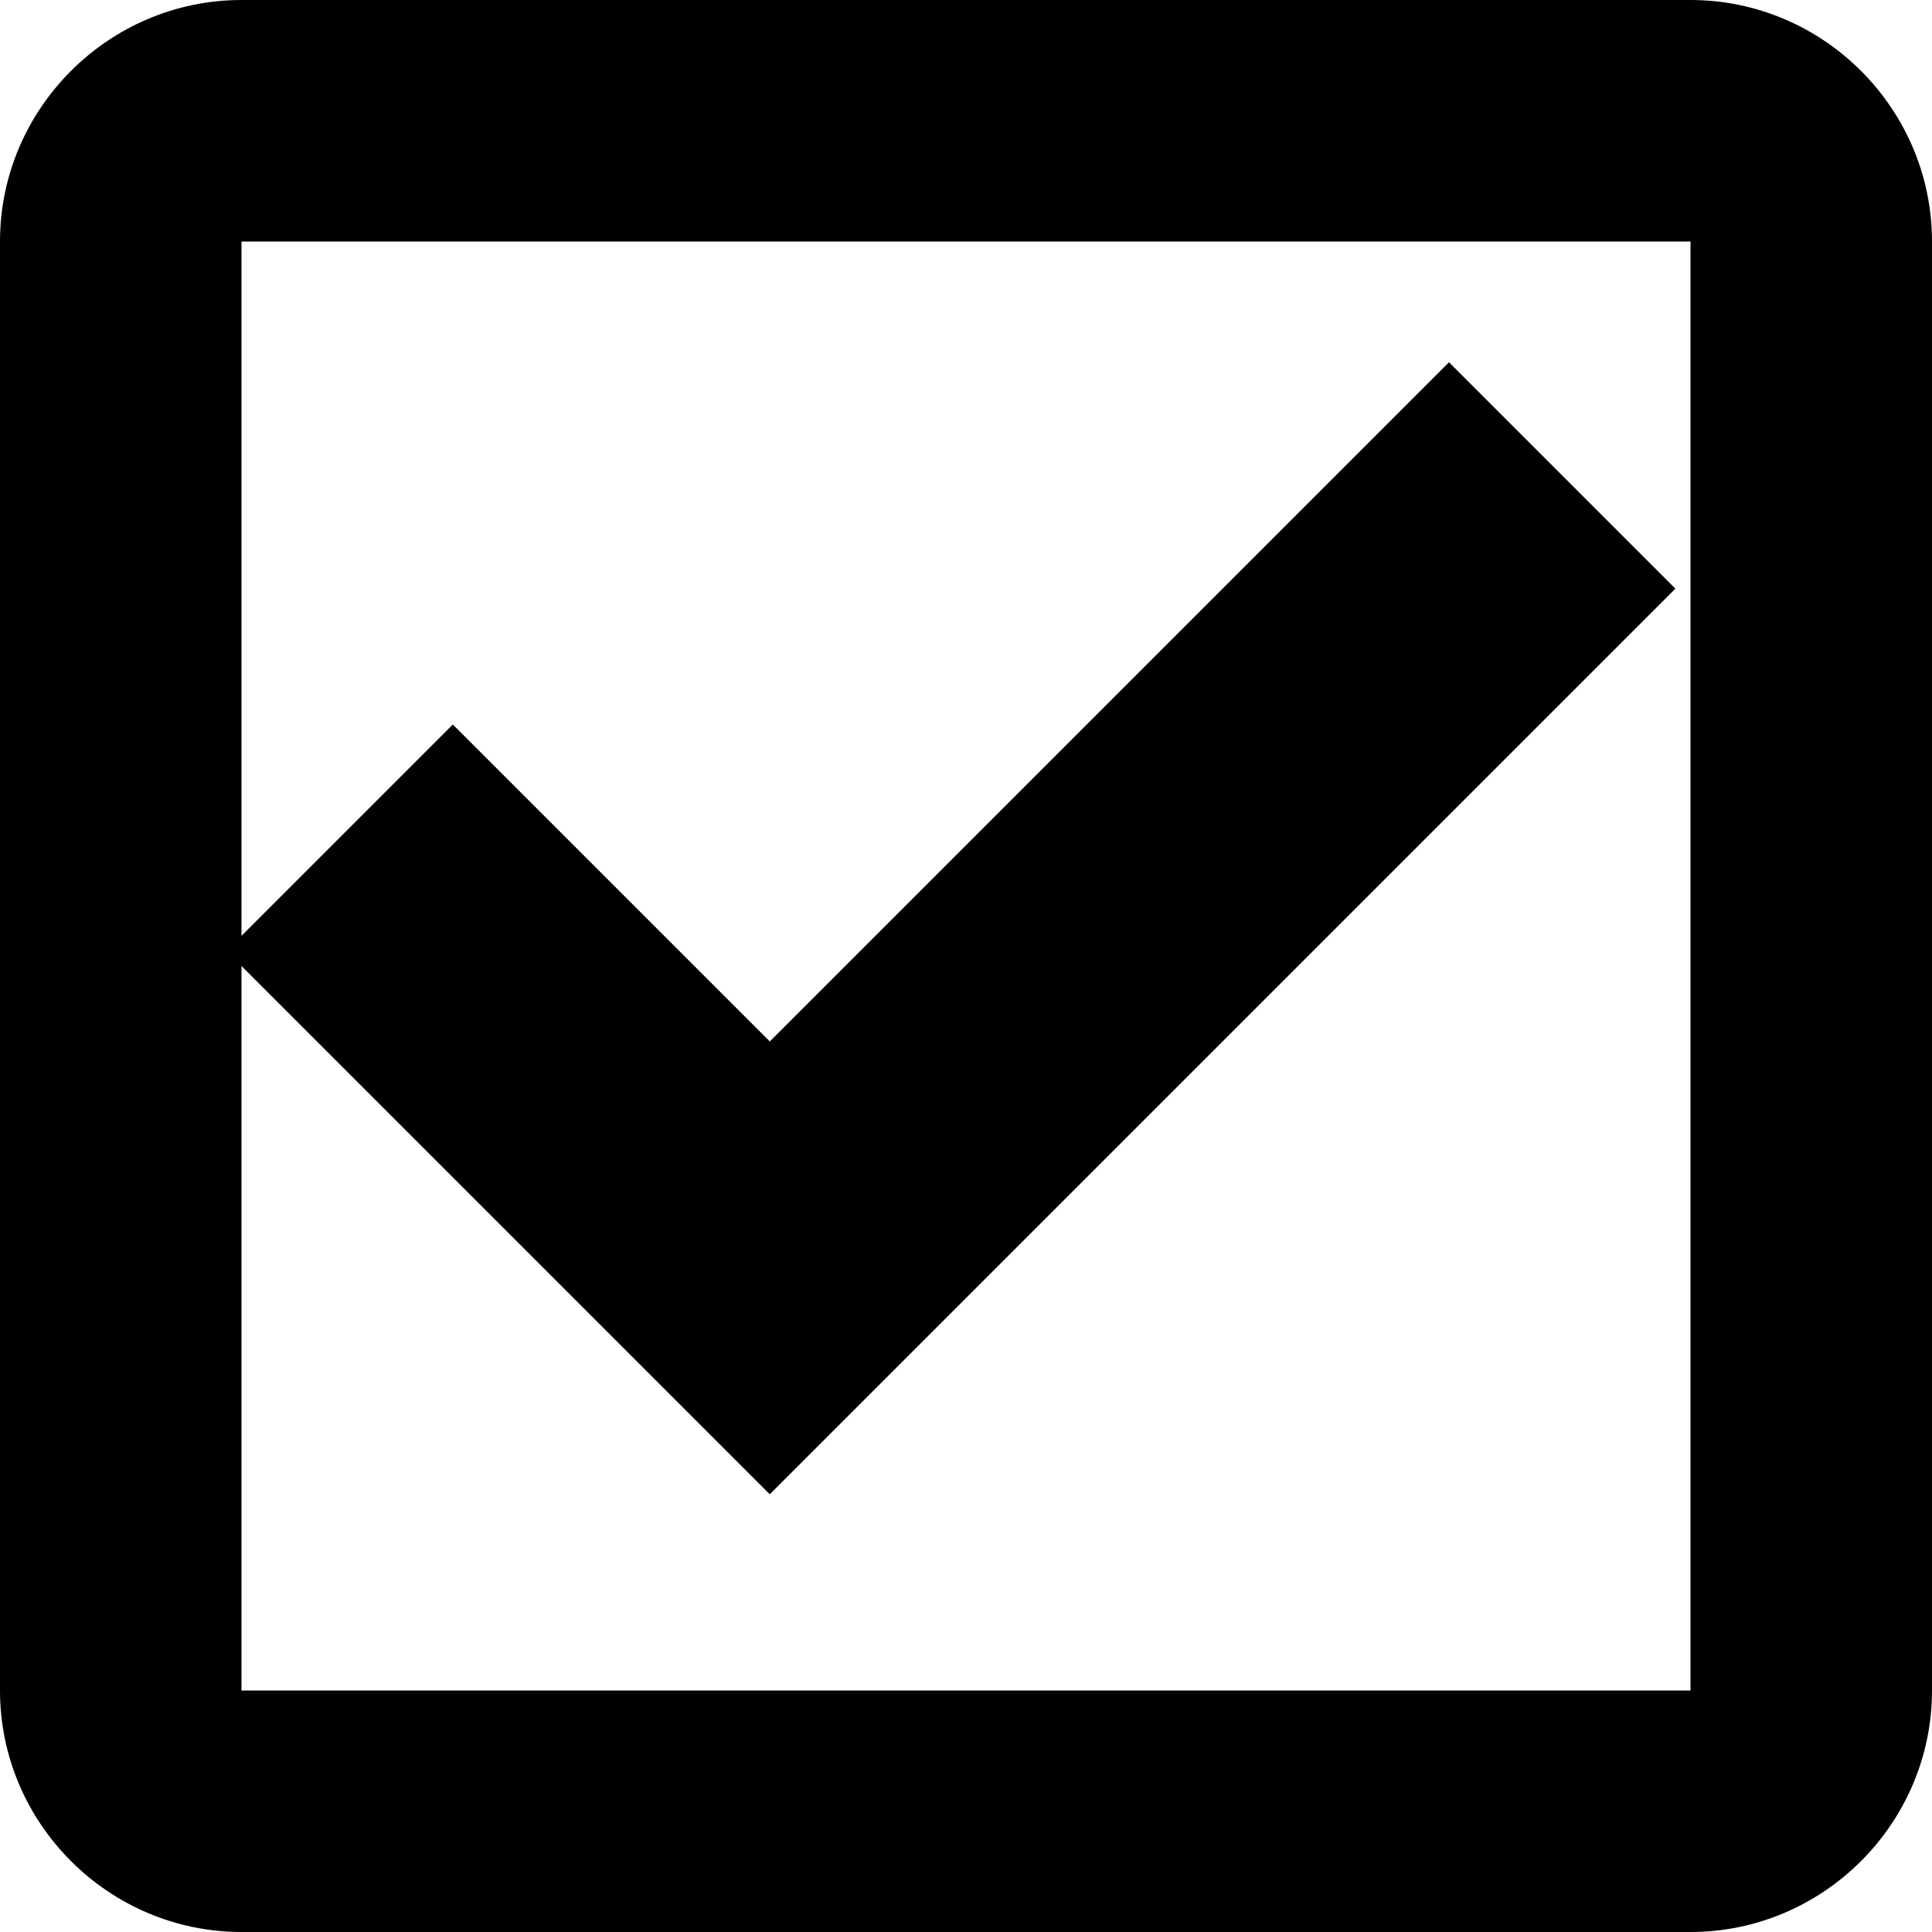
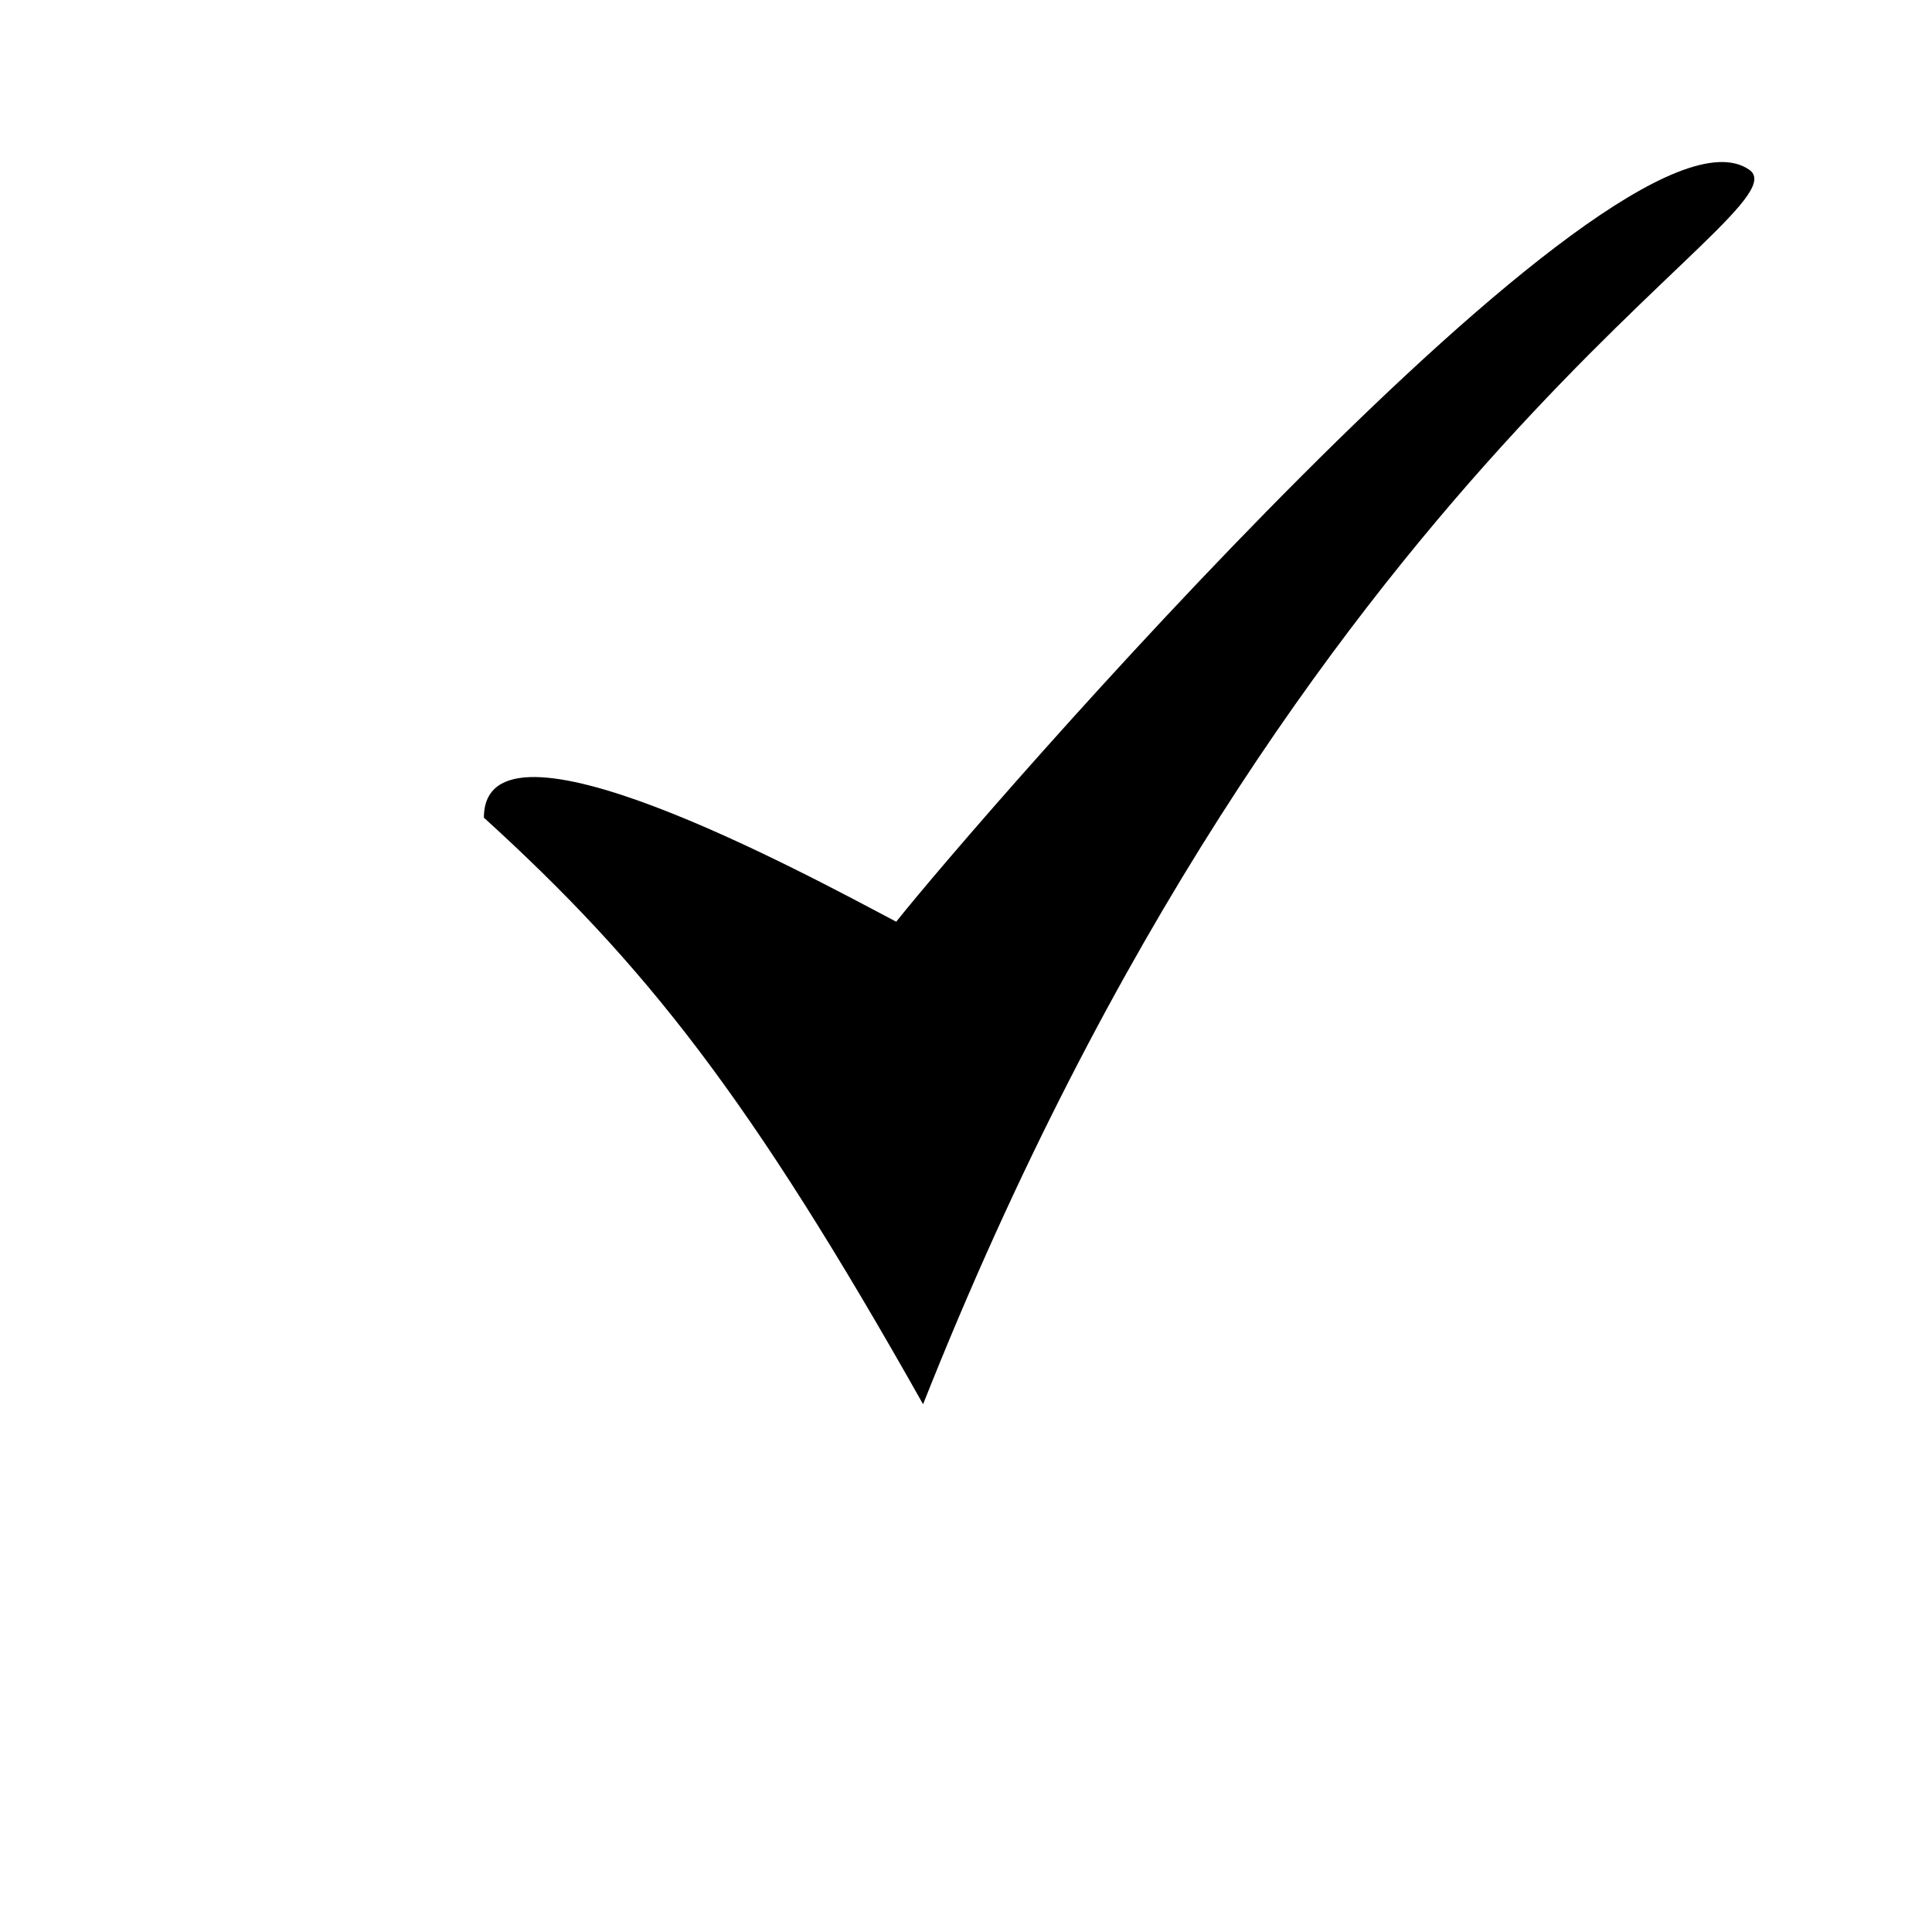
- <svg xmlns="http://www.w3.org/2000/svg" version="1.1" width="100%" height="100%" viewBox="0 0 16 16">
-   <path style="fill:{{{svgColor}}};" d="M14 0h-12c-1.1 0-2 0.9-2 2v12c0 1.1 0.9 2 2 2h12c1.1 0 2-0.9 2-2v-12c0-1.1-0.9-2-2-2zM14 14h-12v-12h12v12z" />
-   <path style="fill:{{{svgColor}}};" d="M 12,3 l -5.625,5.625 -2.625,-2.625 -1.875,1.875 4.5,4.5 7.5,-7.5 z" />
+ <svg xmlns="http://www.w3.org/2000/svg" width="100%" height="100%" viewBox="0 0 80 80">
+   <g transform="translate(16,2)">
+     <path d="m4.038 31.858c6.696 6.093 11.023 11.578 18.185 24.288 15.571-39.303 36.891-49.393 34.186-51.133-5.47-3.67-32.081 27.095-35.299 31.154-3.87-2.049-17.073-9.211-17.073-4.308z" fill="{{{svgColor}}}" fill-rule="evenodd" stroke="{{{svgColor}}}" stroke-linecap="round" stroke-linejoin="round" stroke-width="4" />
+   </g>
+   <polyline points="45,8 7,8 7,70 69,70 69,33" fill="transparent" stroke="{{{svgColor}}}" stroke-linecap="round" stroke-linejoin="round" stroke-width="6" />
</svg>
